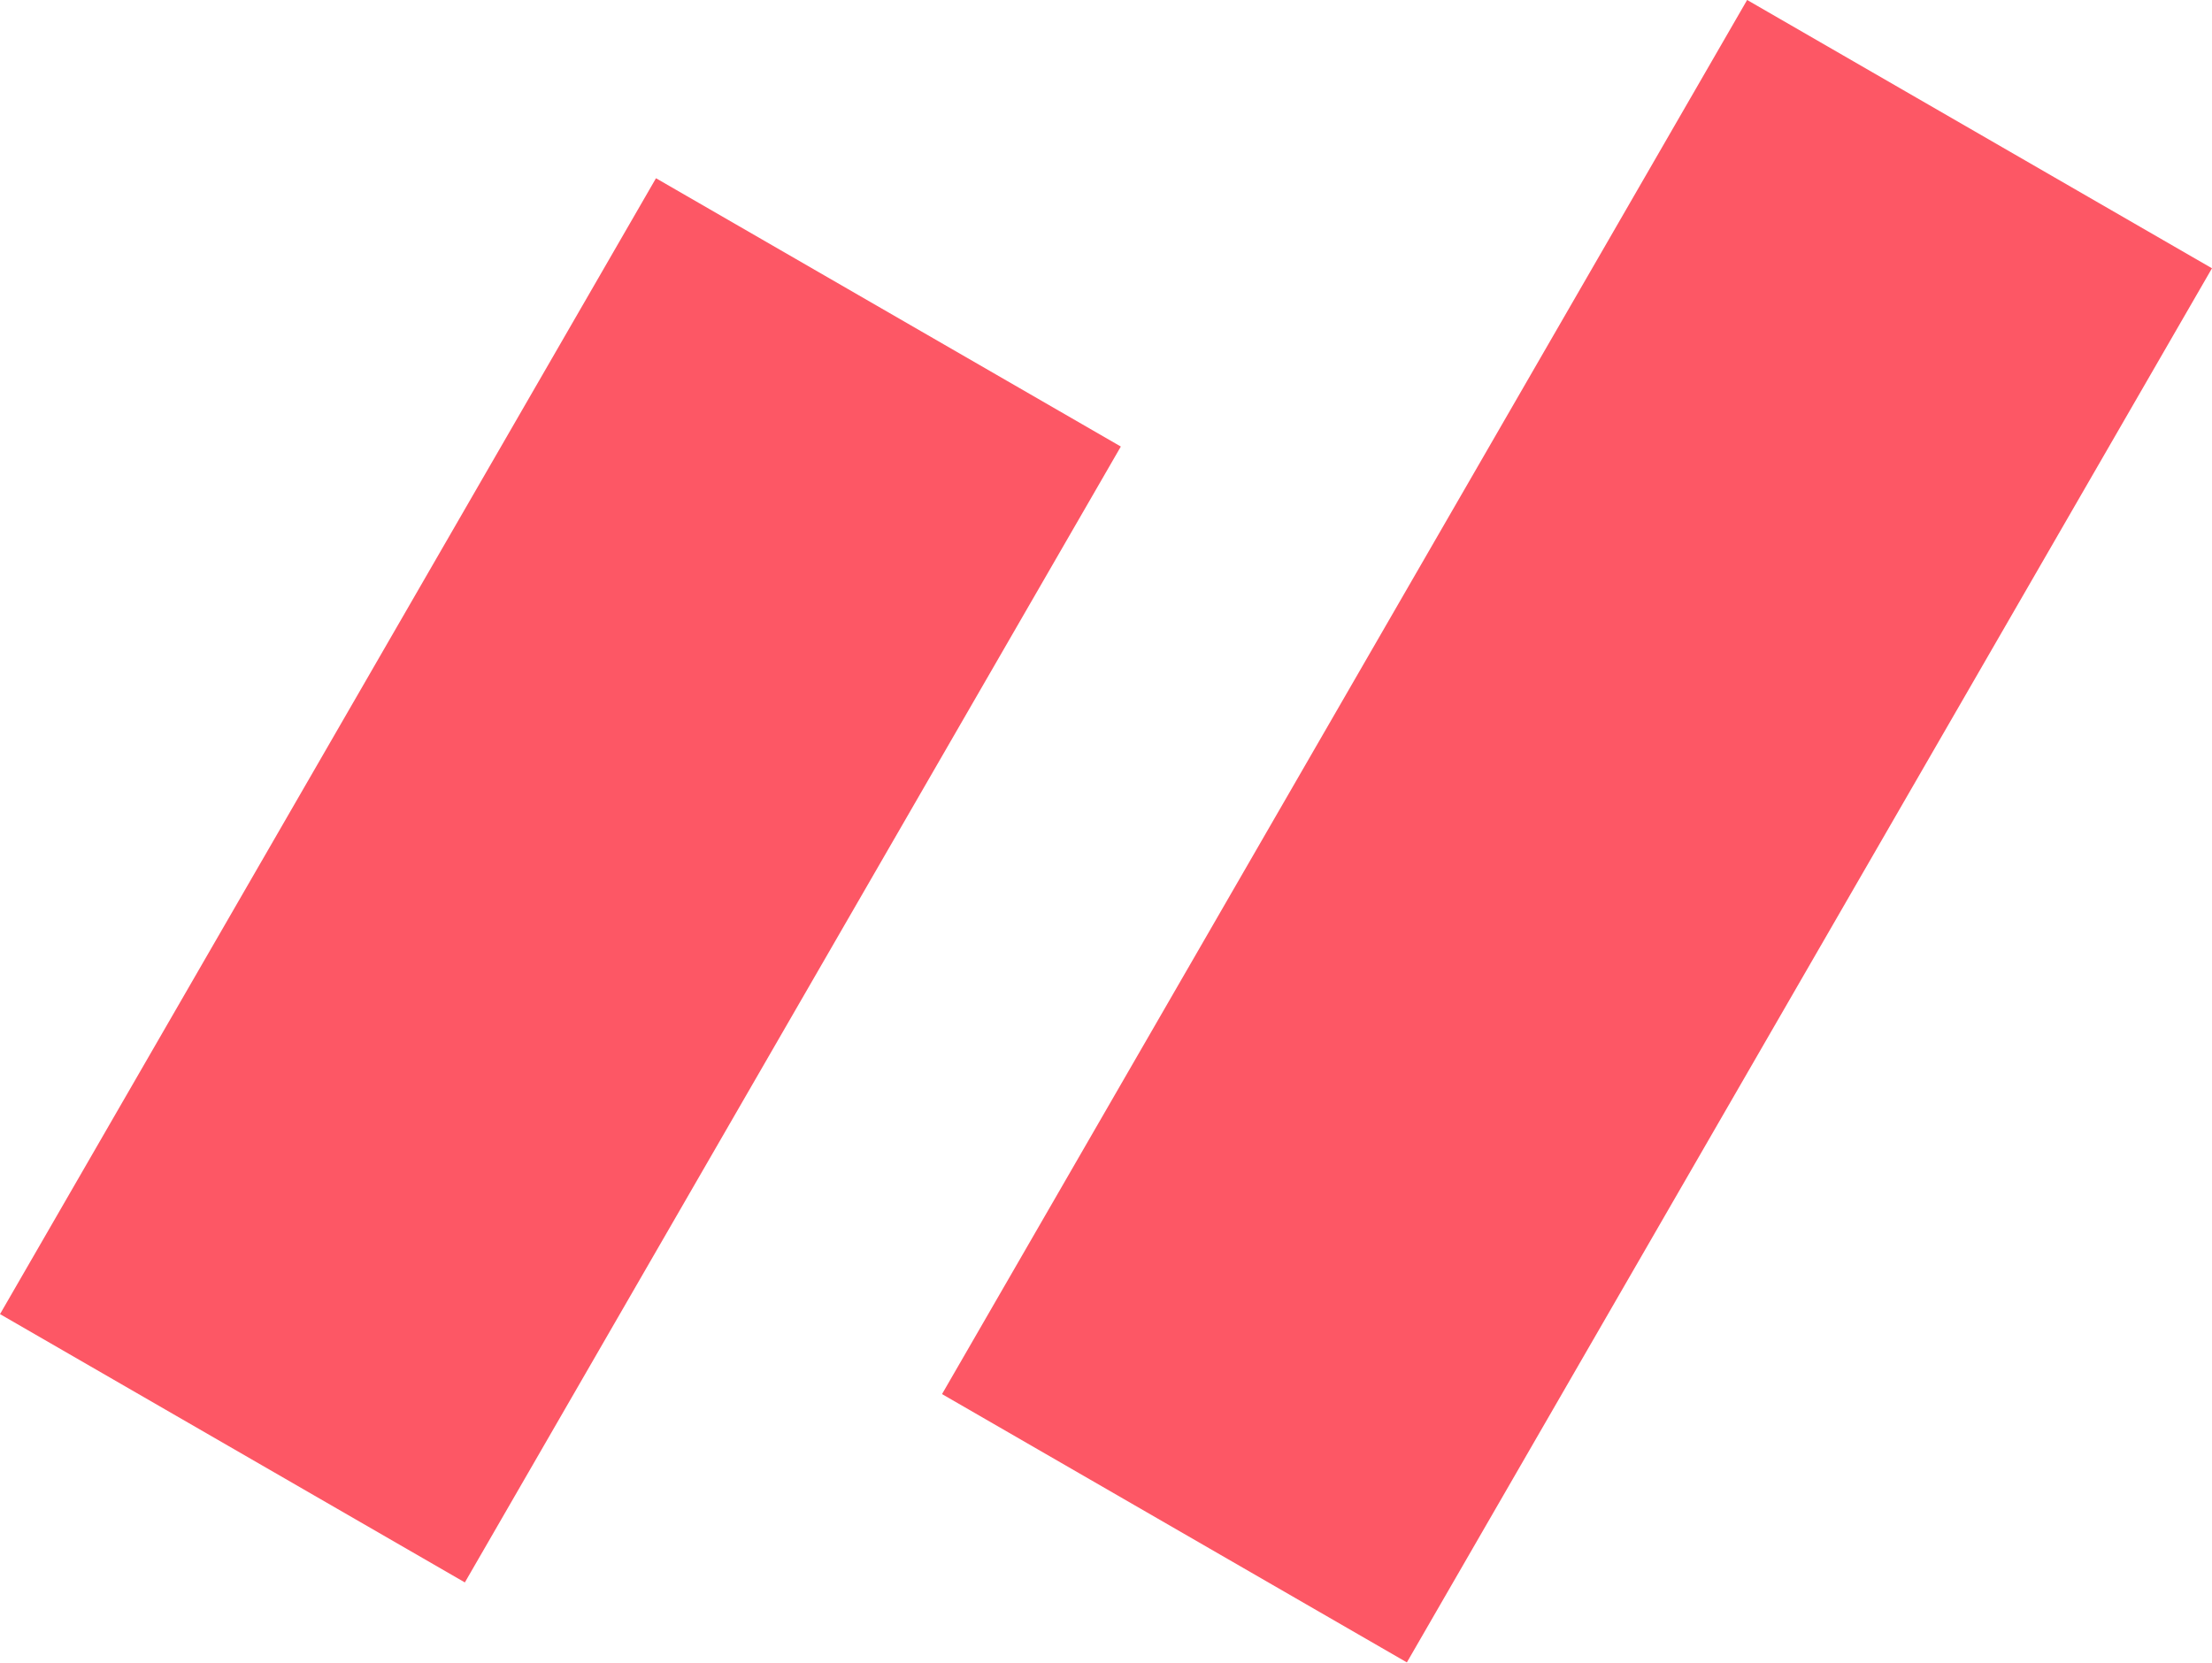
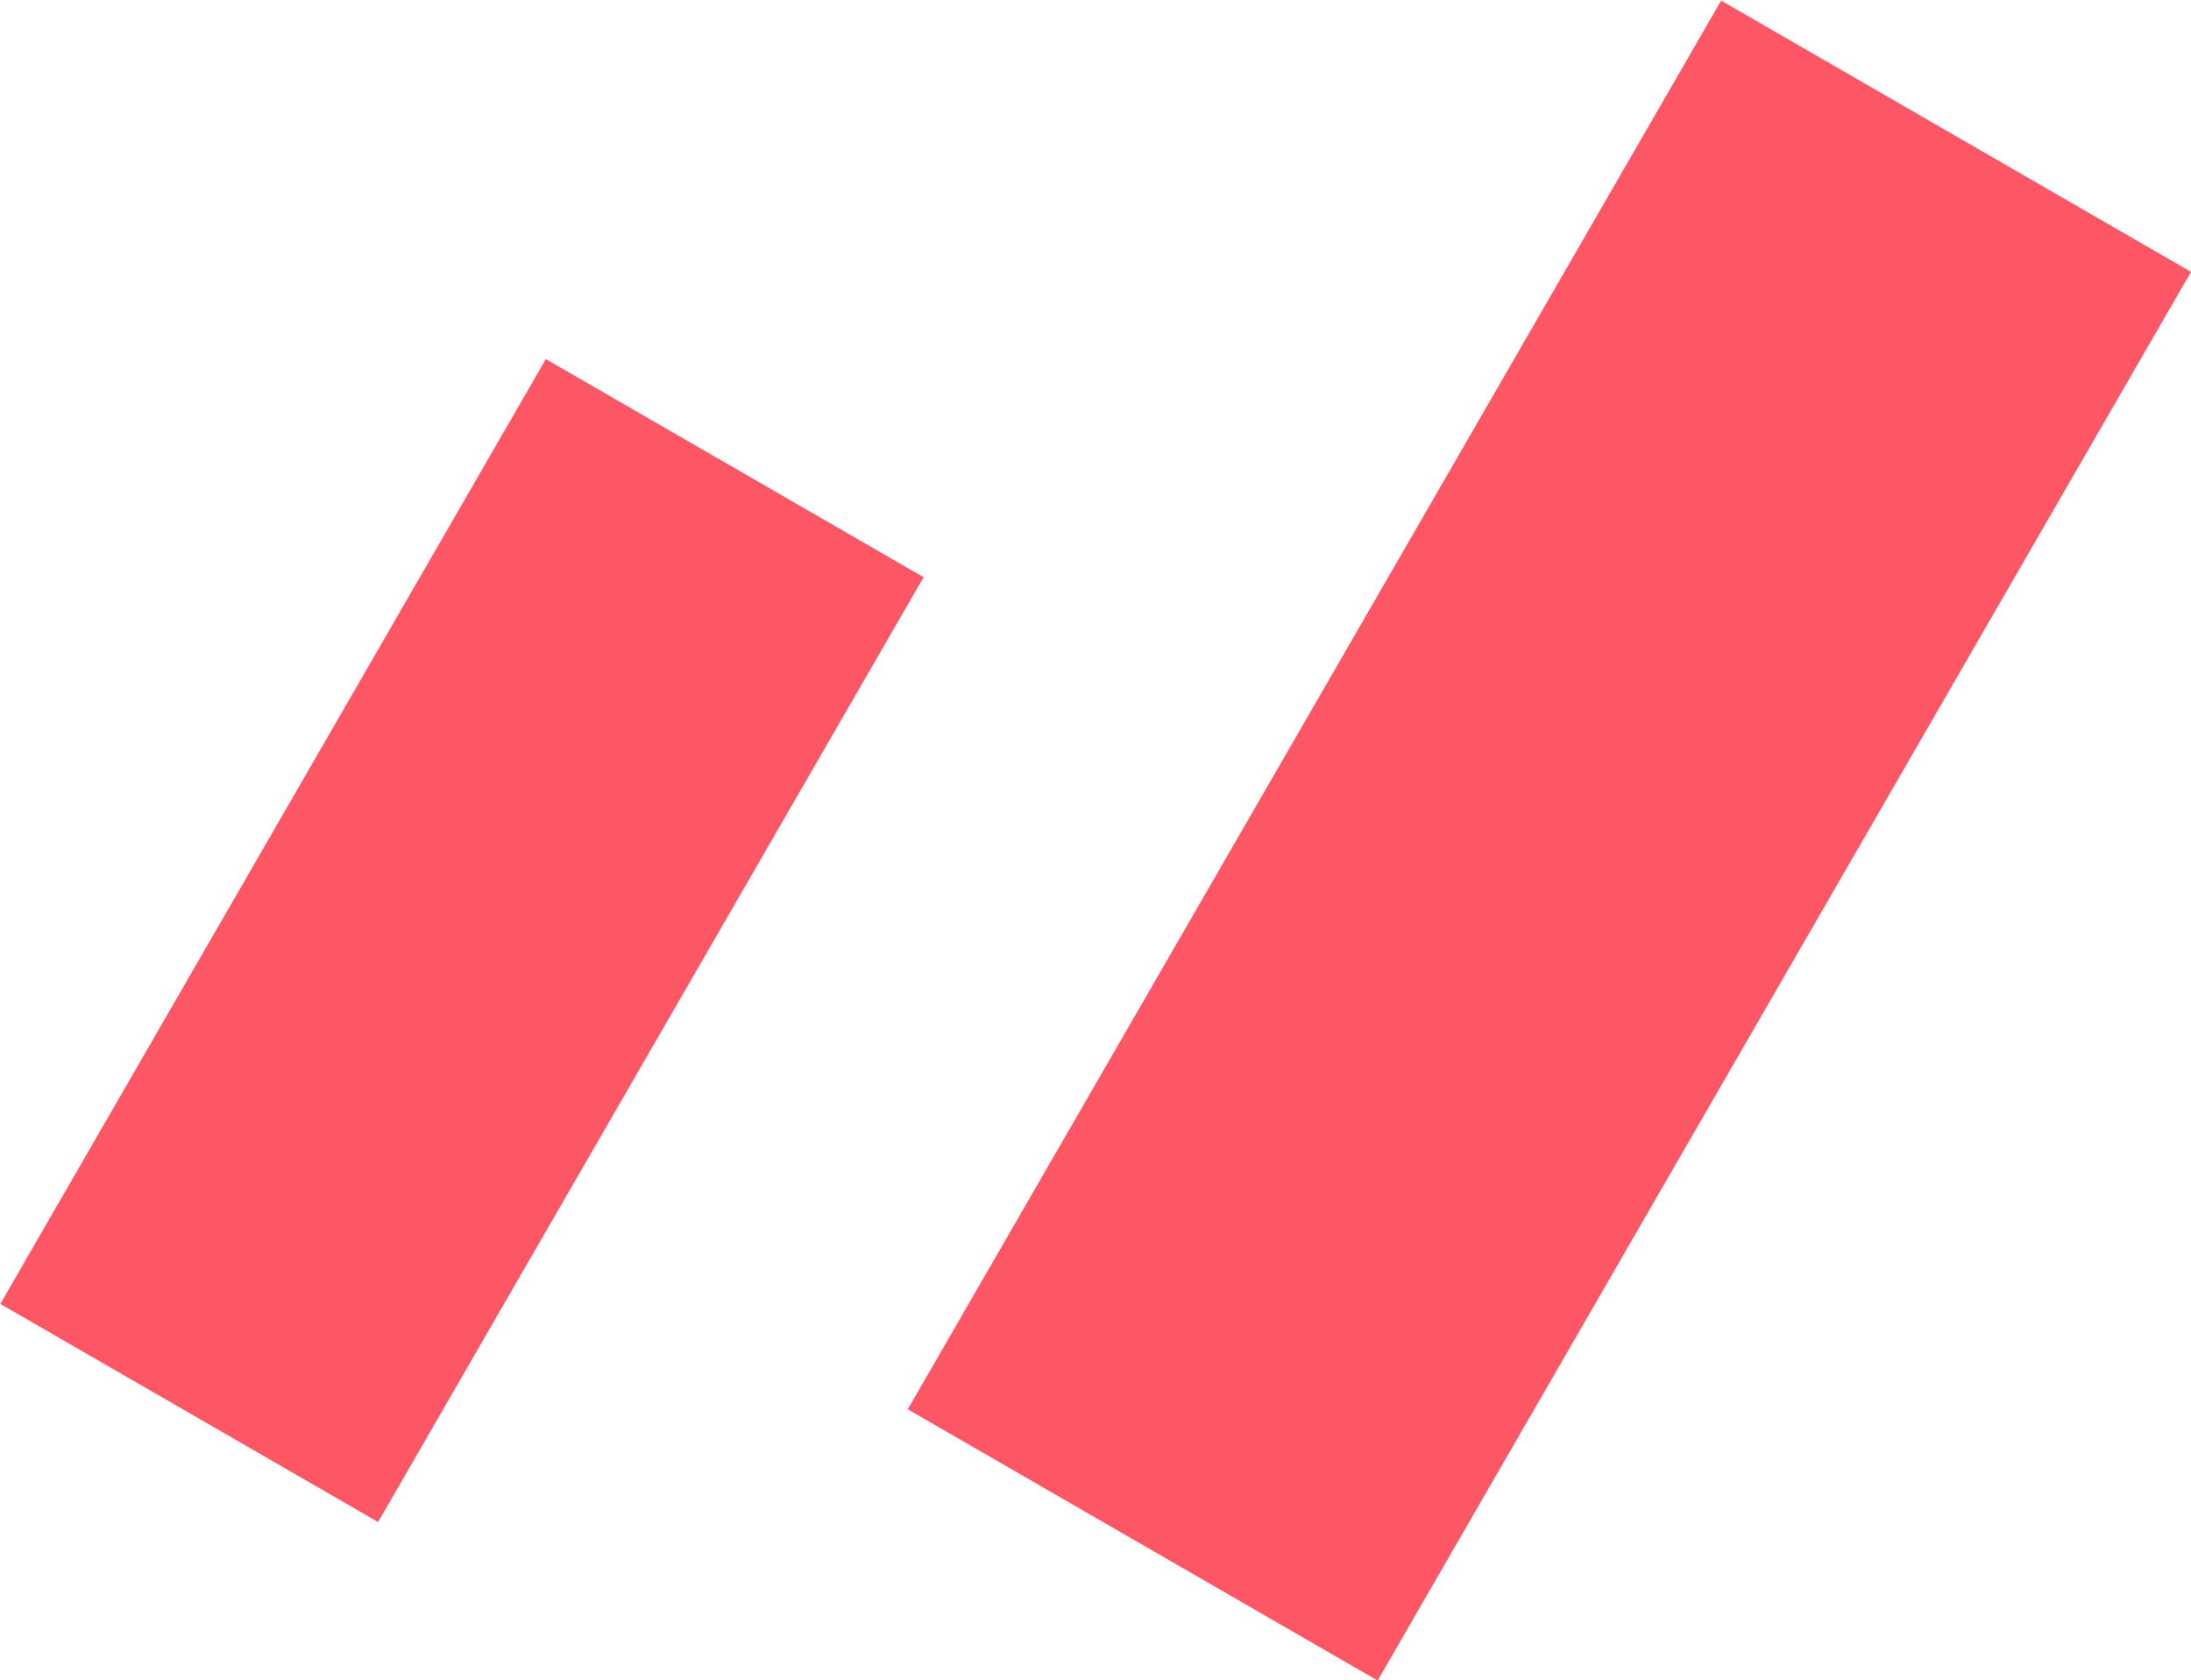
- <svg xmlns="http://www.w3.org/2000/svg" class="quote-frag" viewBox="0 0 310.15 233.15">
-   <style>.st0</style>
-   <path transform="rotate(30 221.123 116.565)" class="st0" d="M183.49 3.69h75.26v225.77h-75.26z" />
-   <path transform="rotate(30 78.58 123.462)" class="st0" d="M40.95 31.49h75.26v183.95H40.95z" />
-   <style>
-     .quote-frag {
-         fill: #fd5765;
-     }
- </style>
+ <svg xmlns="http://www.w3.org/2000/svg" class="quote-frag" x="0px" y="0px" viewBox="0 0 222.5 170.6" style="enable-background:new 0 0 222.5 170.6;" xml:space="preserve">
+   <style type="text/css">
+         .st0{fill:#FD5765;}
+     </style>
+   <g>
+     <rect x="74.7" y="57.8" transform="matrix(0.5 -0.866 0.866 0.5 4.7777 178.9119)" class="st0" width="165.2" height="55.1" />
+     <rect x="-8.5" y="73.4" transform="matrix(0.5 -0.866 0.866 0.5 -59.2851 88.3592)" class="st0" width="110.8" height="44.3" />
+   </g>
</svg>
